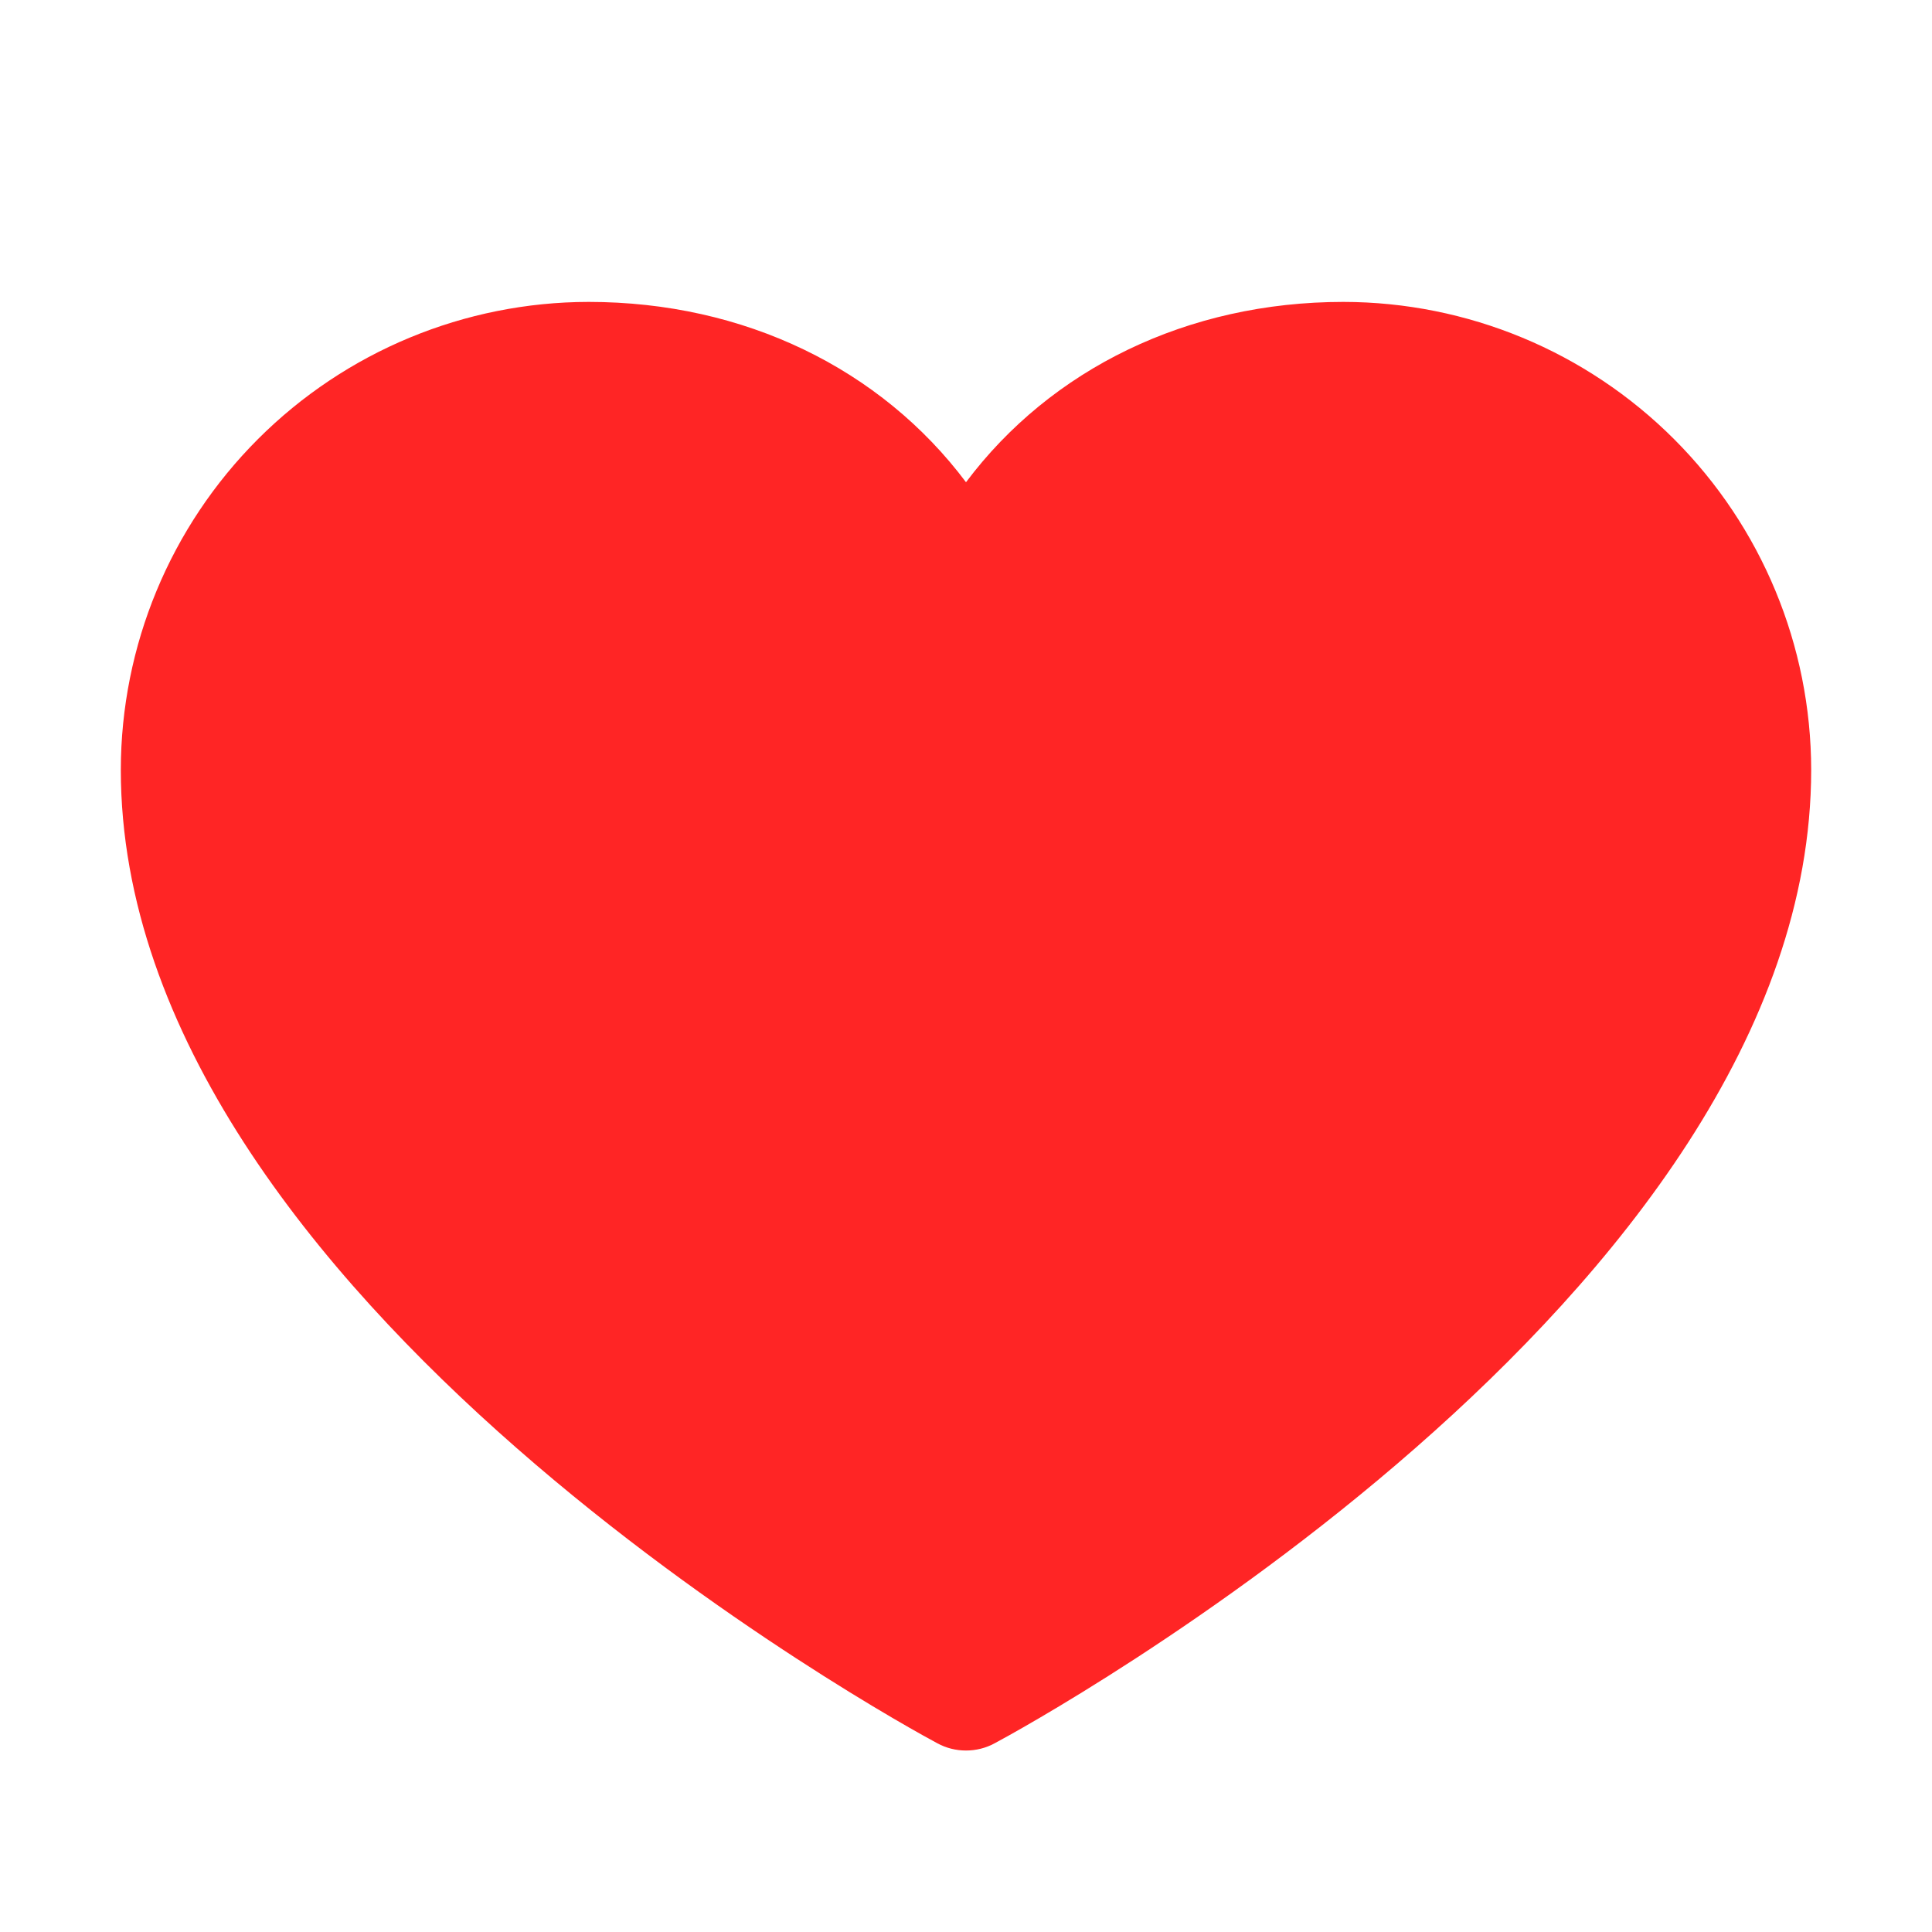
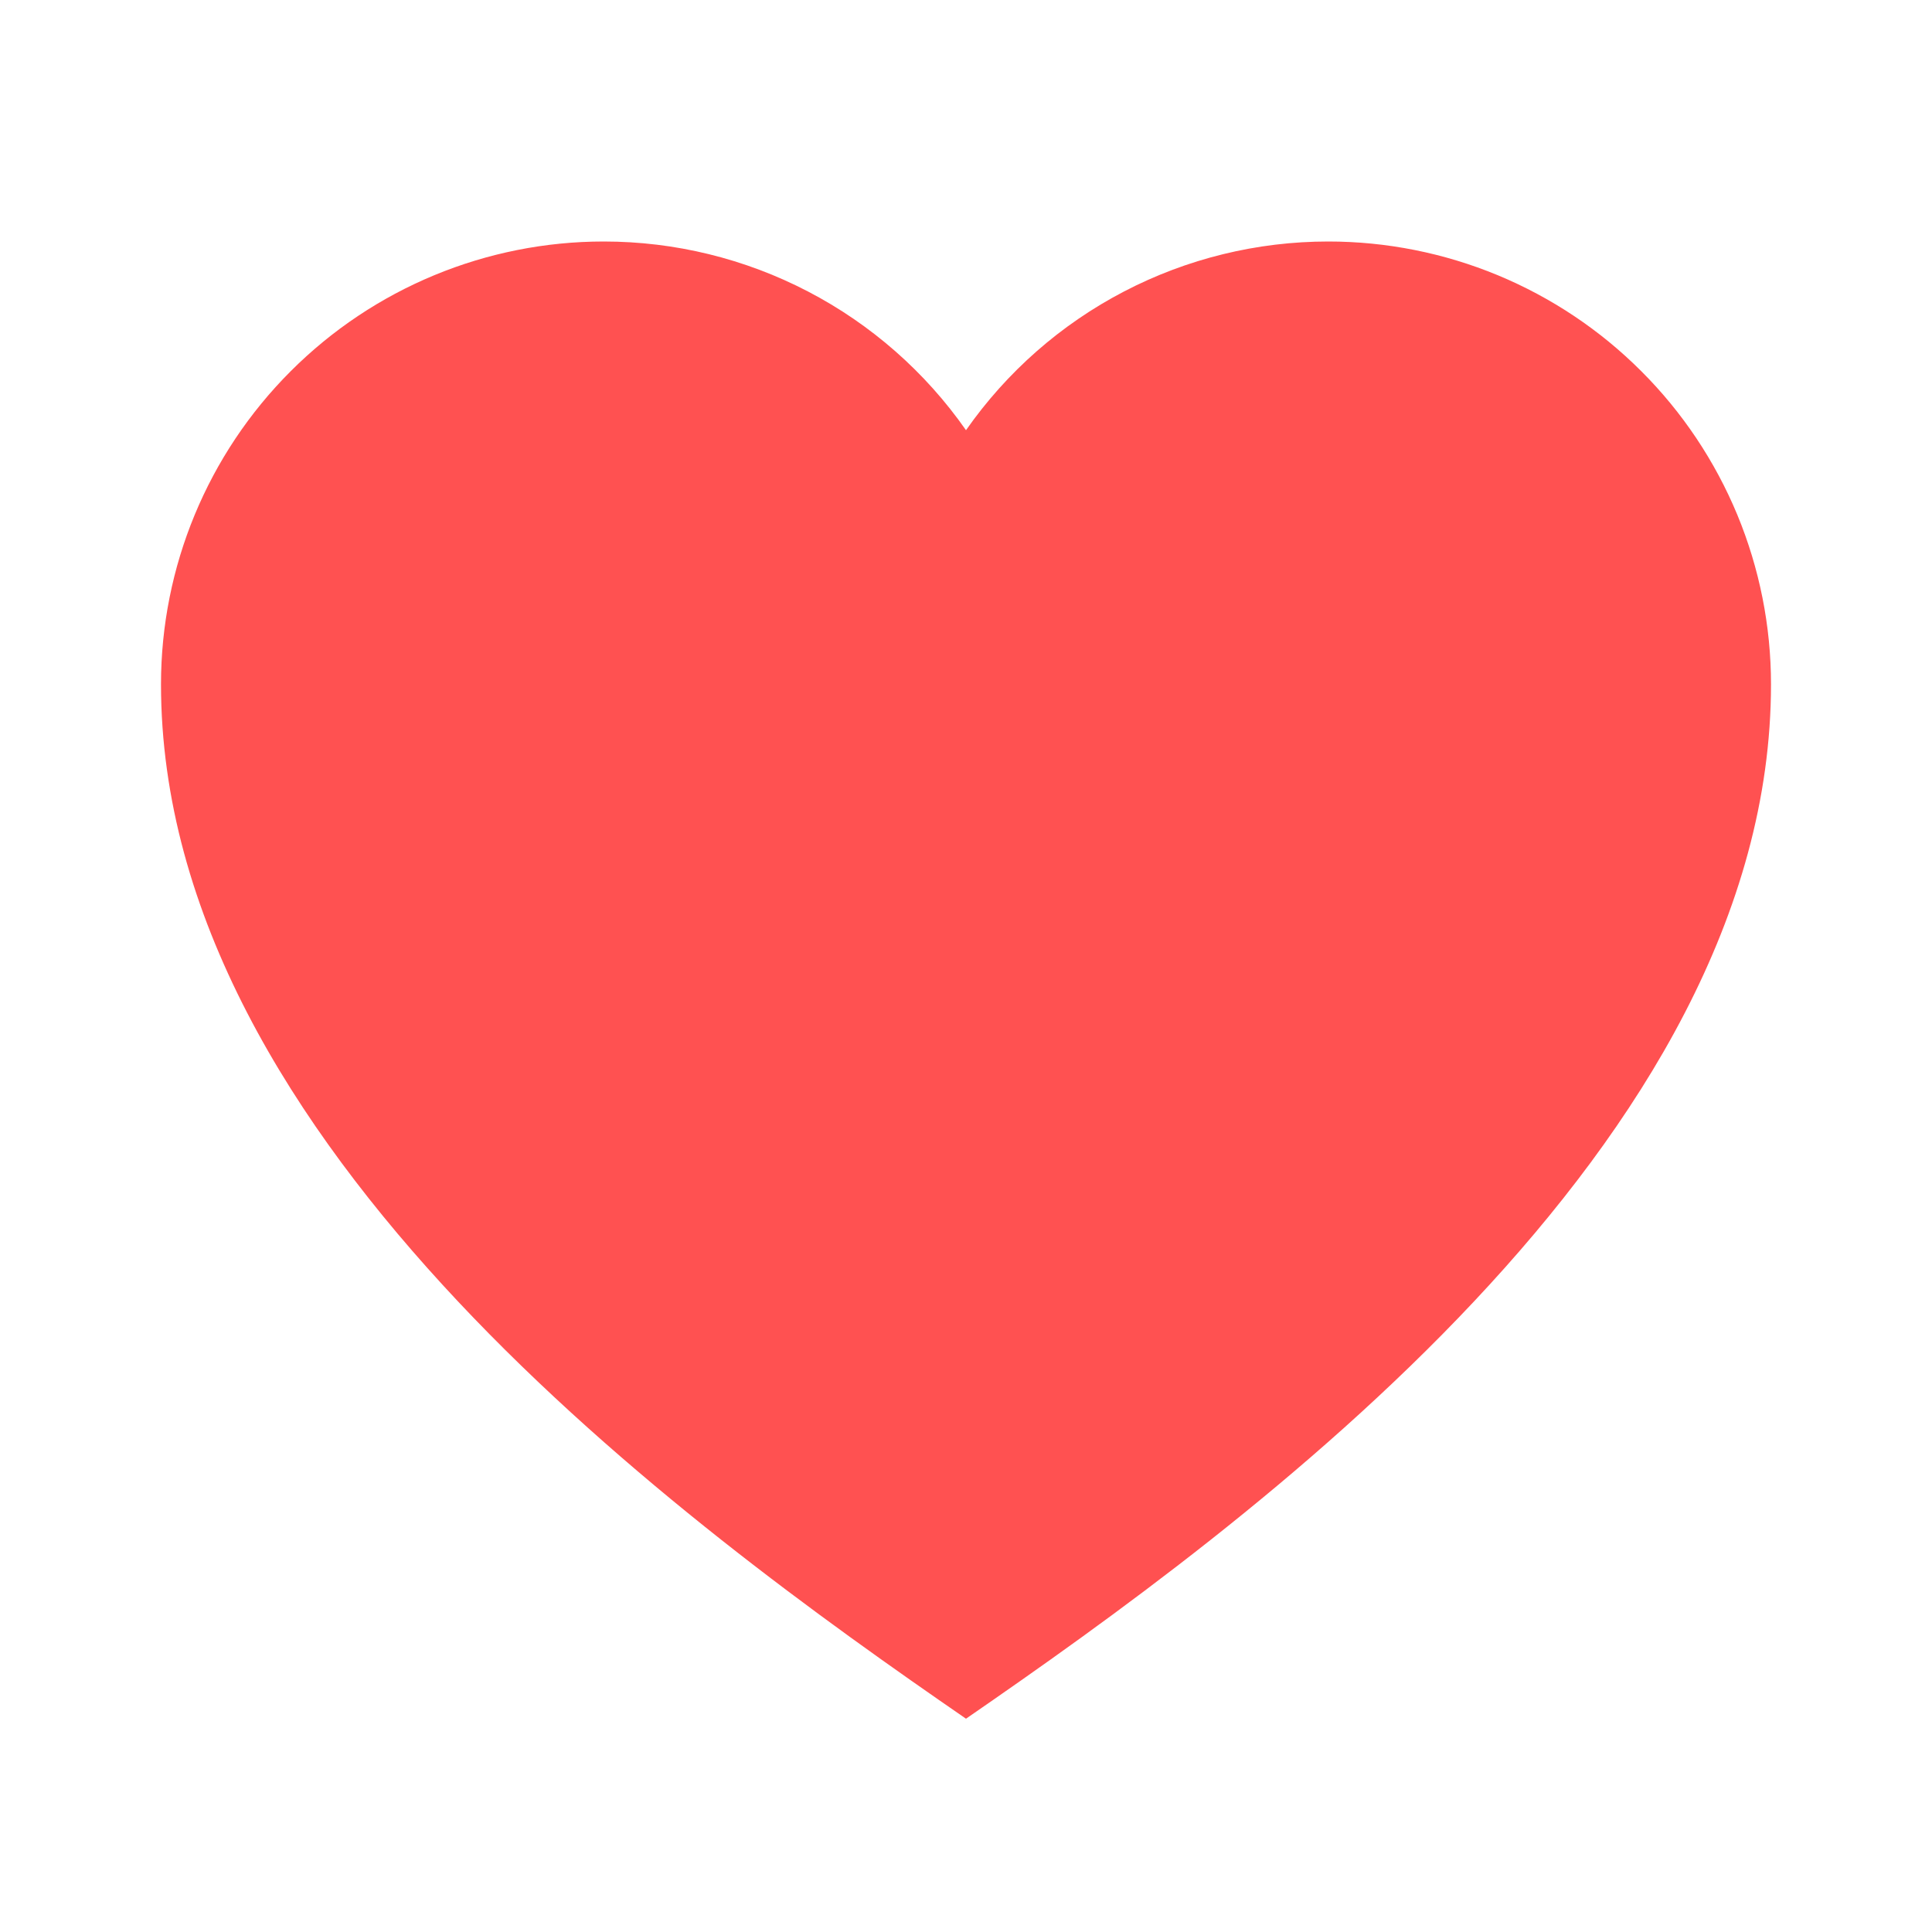
- <svg xmlns="http://www.w3.org/2000/svg" width="15" height="15" viewBox="0 0 15 15" fill="none">
-   <path d="M14.062 5.977C14.062 10.078 7.981 13.398 7.722 13.535C7.654 13.572 7.578 13.591 7.5 13.591C7.422 13.591 7.346 13.572 7.278 13.535C7.019 13.398 0.938 10.078 0.938 5.977C0.939 5.013 1.322 4.09 2.003 3.409C2.684 2.728 3.607 2.345 4.57 2.344C5.78 2.344 6.84 2.864 7.5 3.744C8.16 2.864 9.22 2.344 10.43 2.344C11.393 2.345 12.316 2.728 12.997 3.409C13.678 4.09 14.061 5.013 14.062 5.977Z" fill="#FF2525" />
+ <svg xmlns="http://www.w3.org/2000/svg" width="30" height="30" viewBox="0 0 30 30" fill="none">
+   <path d="M20.625 3.75C19.521 3.75 18.433 4.016 17.454 4.526C16.474 5.036 15.633 5.775 15 6.68C14.367 5.775 13.526 5.036 12.546 4.526C11.567 4.016 10.479 3.75 9.375 3.75C7.552 3.75 5.803 4.474 4.514 5.764C3.224 7.053 2.5 8.802 2.5 10.625C2.5 17.774 10.625 23.672 15 26.688C19.375 23.672 27.5 17.774 27.5 10.625C27.5 9.722 27.322 8.828 26.977 7.994C26.631 7.16 26.125 6.402 25.486 5.764C24.848 5.125 24.09 4.619 23.256 4.273C22.422 3.928 21.528 3.75 20.625 3.75Z" fill="#FF5151" />
</svg>
